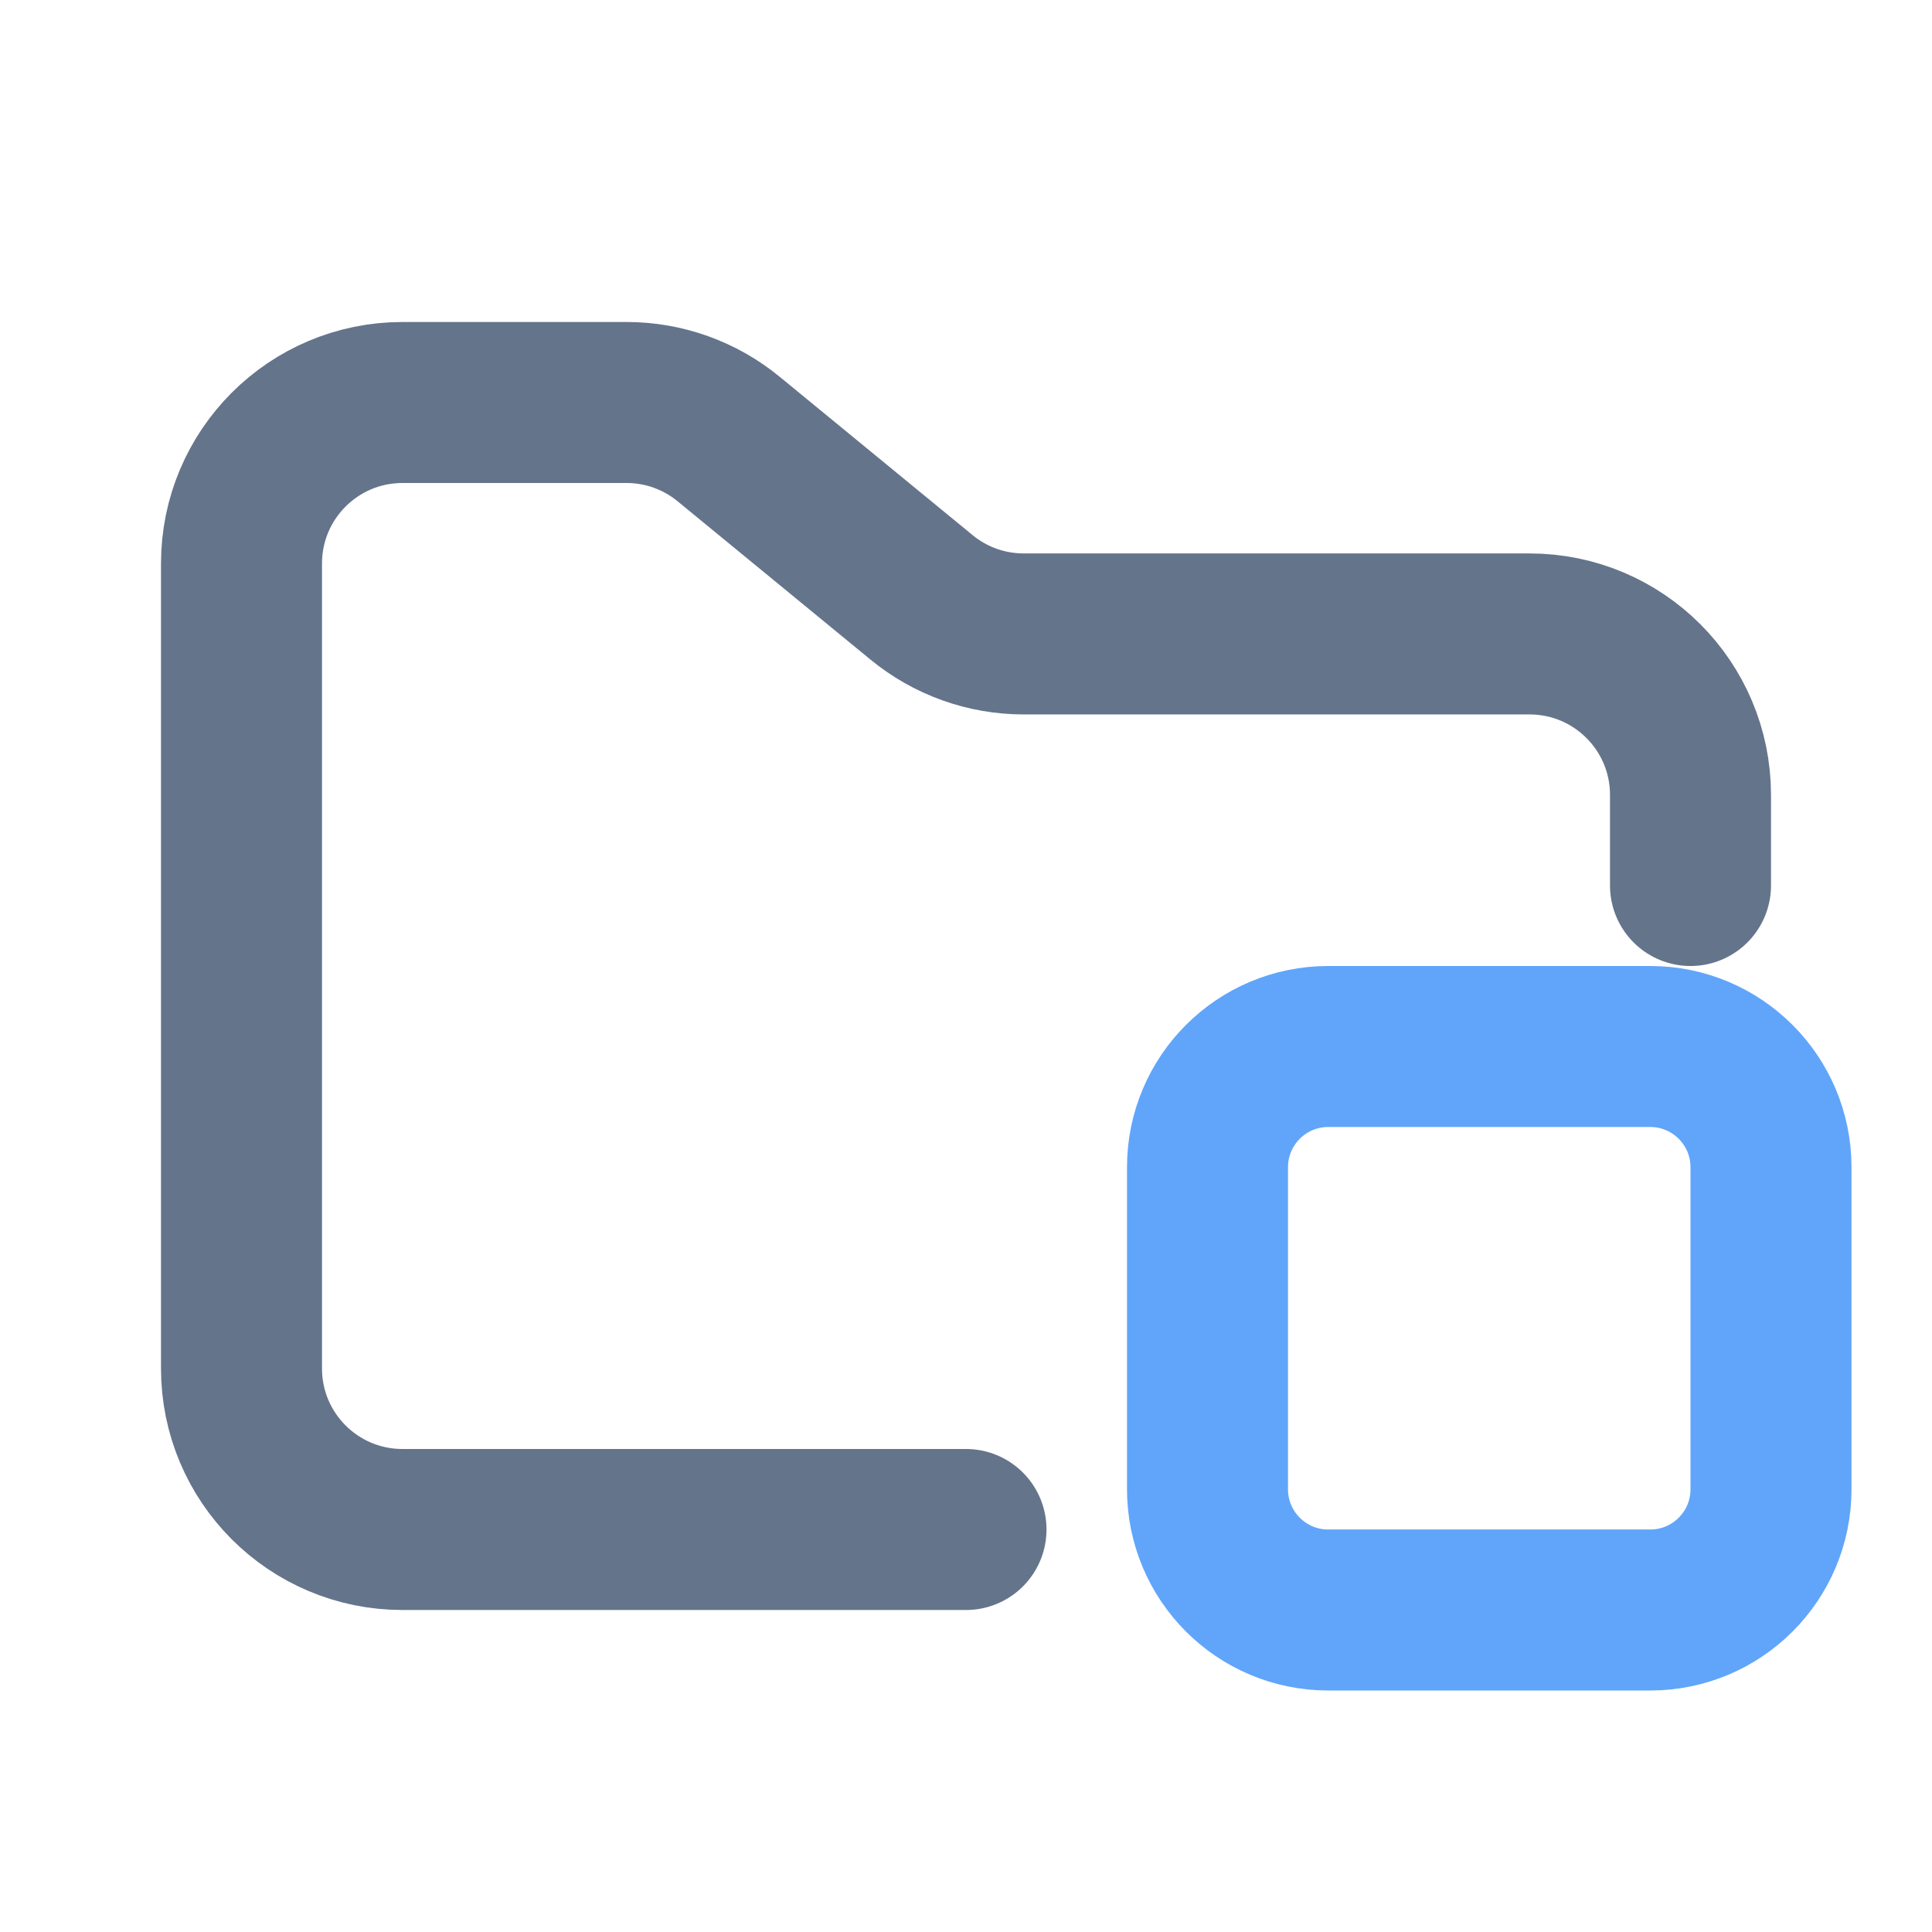
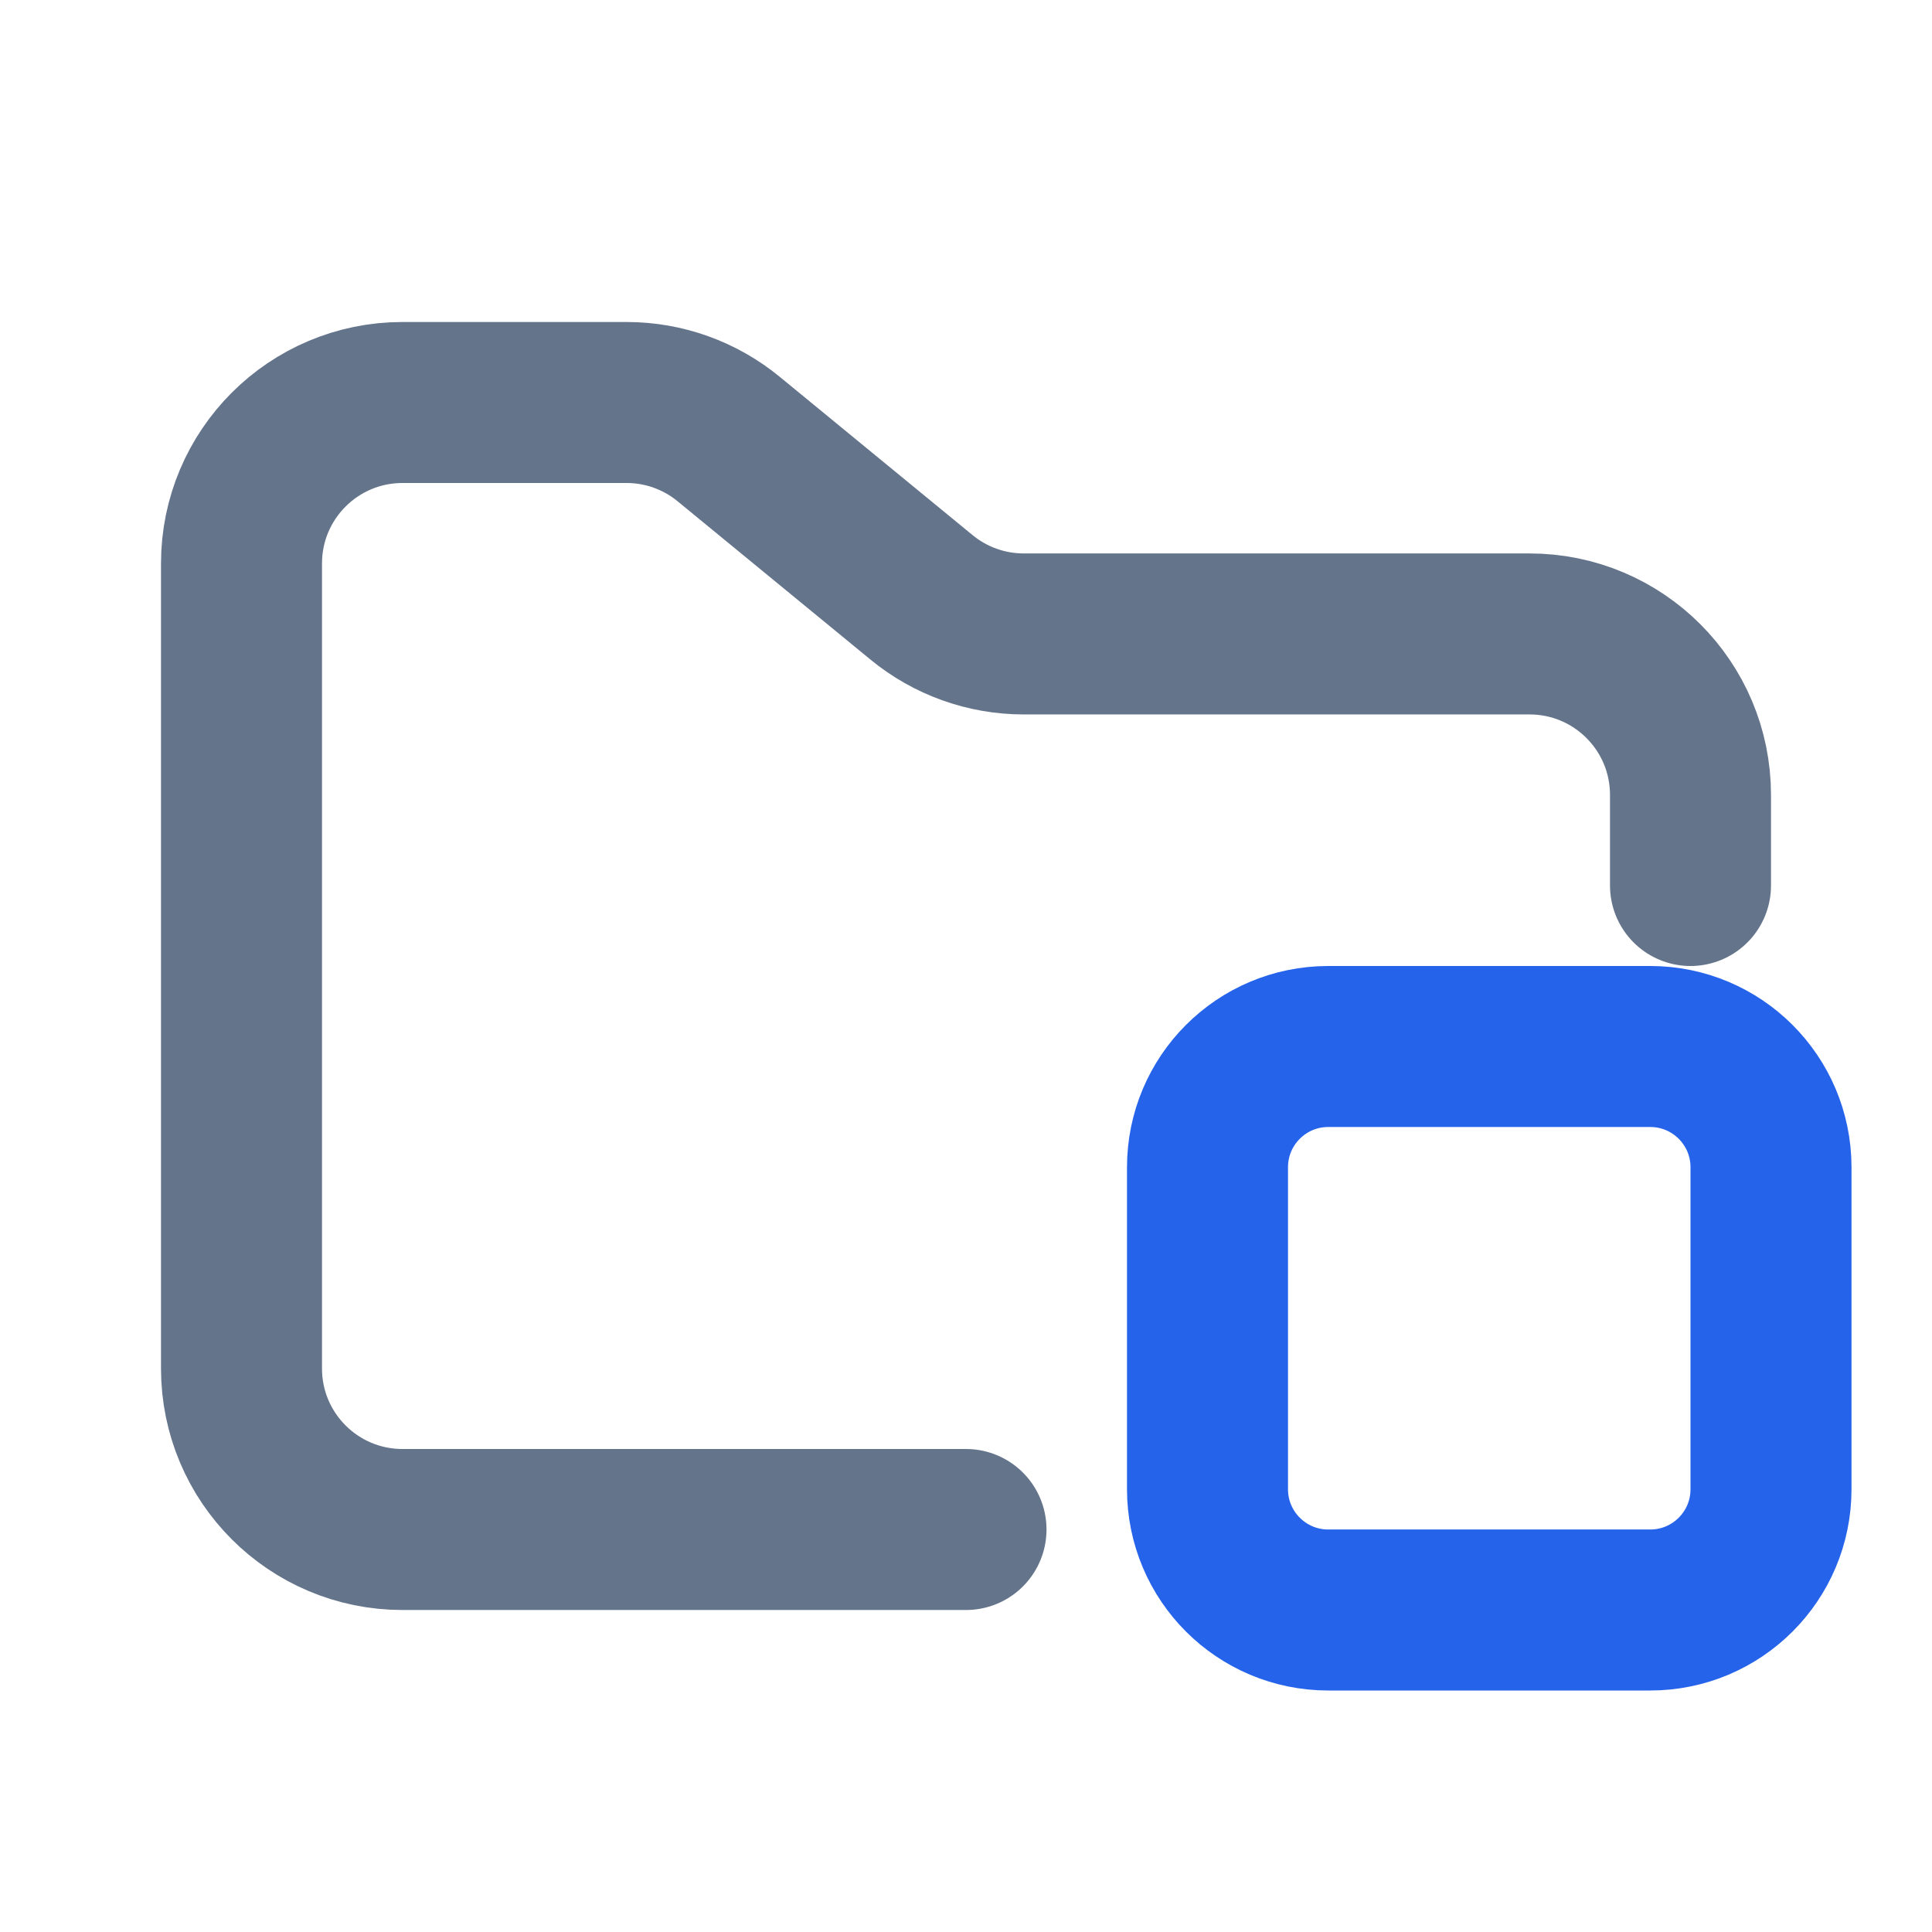
<svg xmlns="http://www.w3.org/2000/svg" width="16" height="16" viewBox="0 0 24 24" fill="none">
  <path d="M12 19H5C3.895 19 3 18.105 3 17V7C3 5.895 3.895 5 5 5H7.784C8.247 5 8.696 5.161 9.053 5.455L11.447 7.42C11.804 7.714 12.253 7.875 12.716 7.875H19C20.105 7.875 21 8.77 21 9.875V11" stroke="#64748B" stroke-width="2" stroke-linecap="round" stroke-linejoin="round" />
-   <rect x="15" y="13" width="7" height="7" rx="1.5" stroke="#60A5FA" stroke-width="2" />
+   <rect x="15" y="13" width="7" height="7" rx="1.5" stroke="#2563EB" stroke-width="2" />
</svg>
